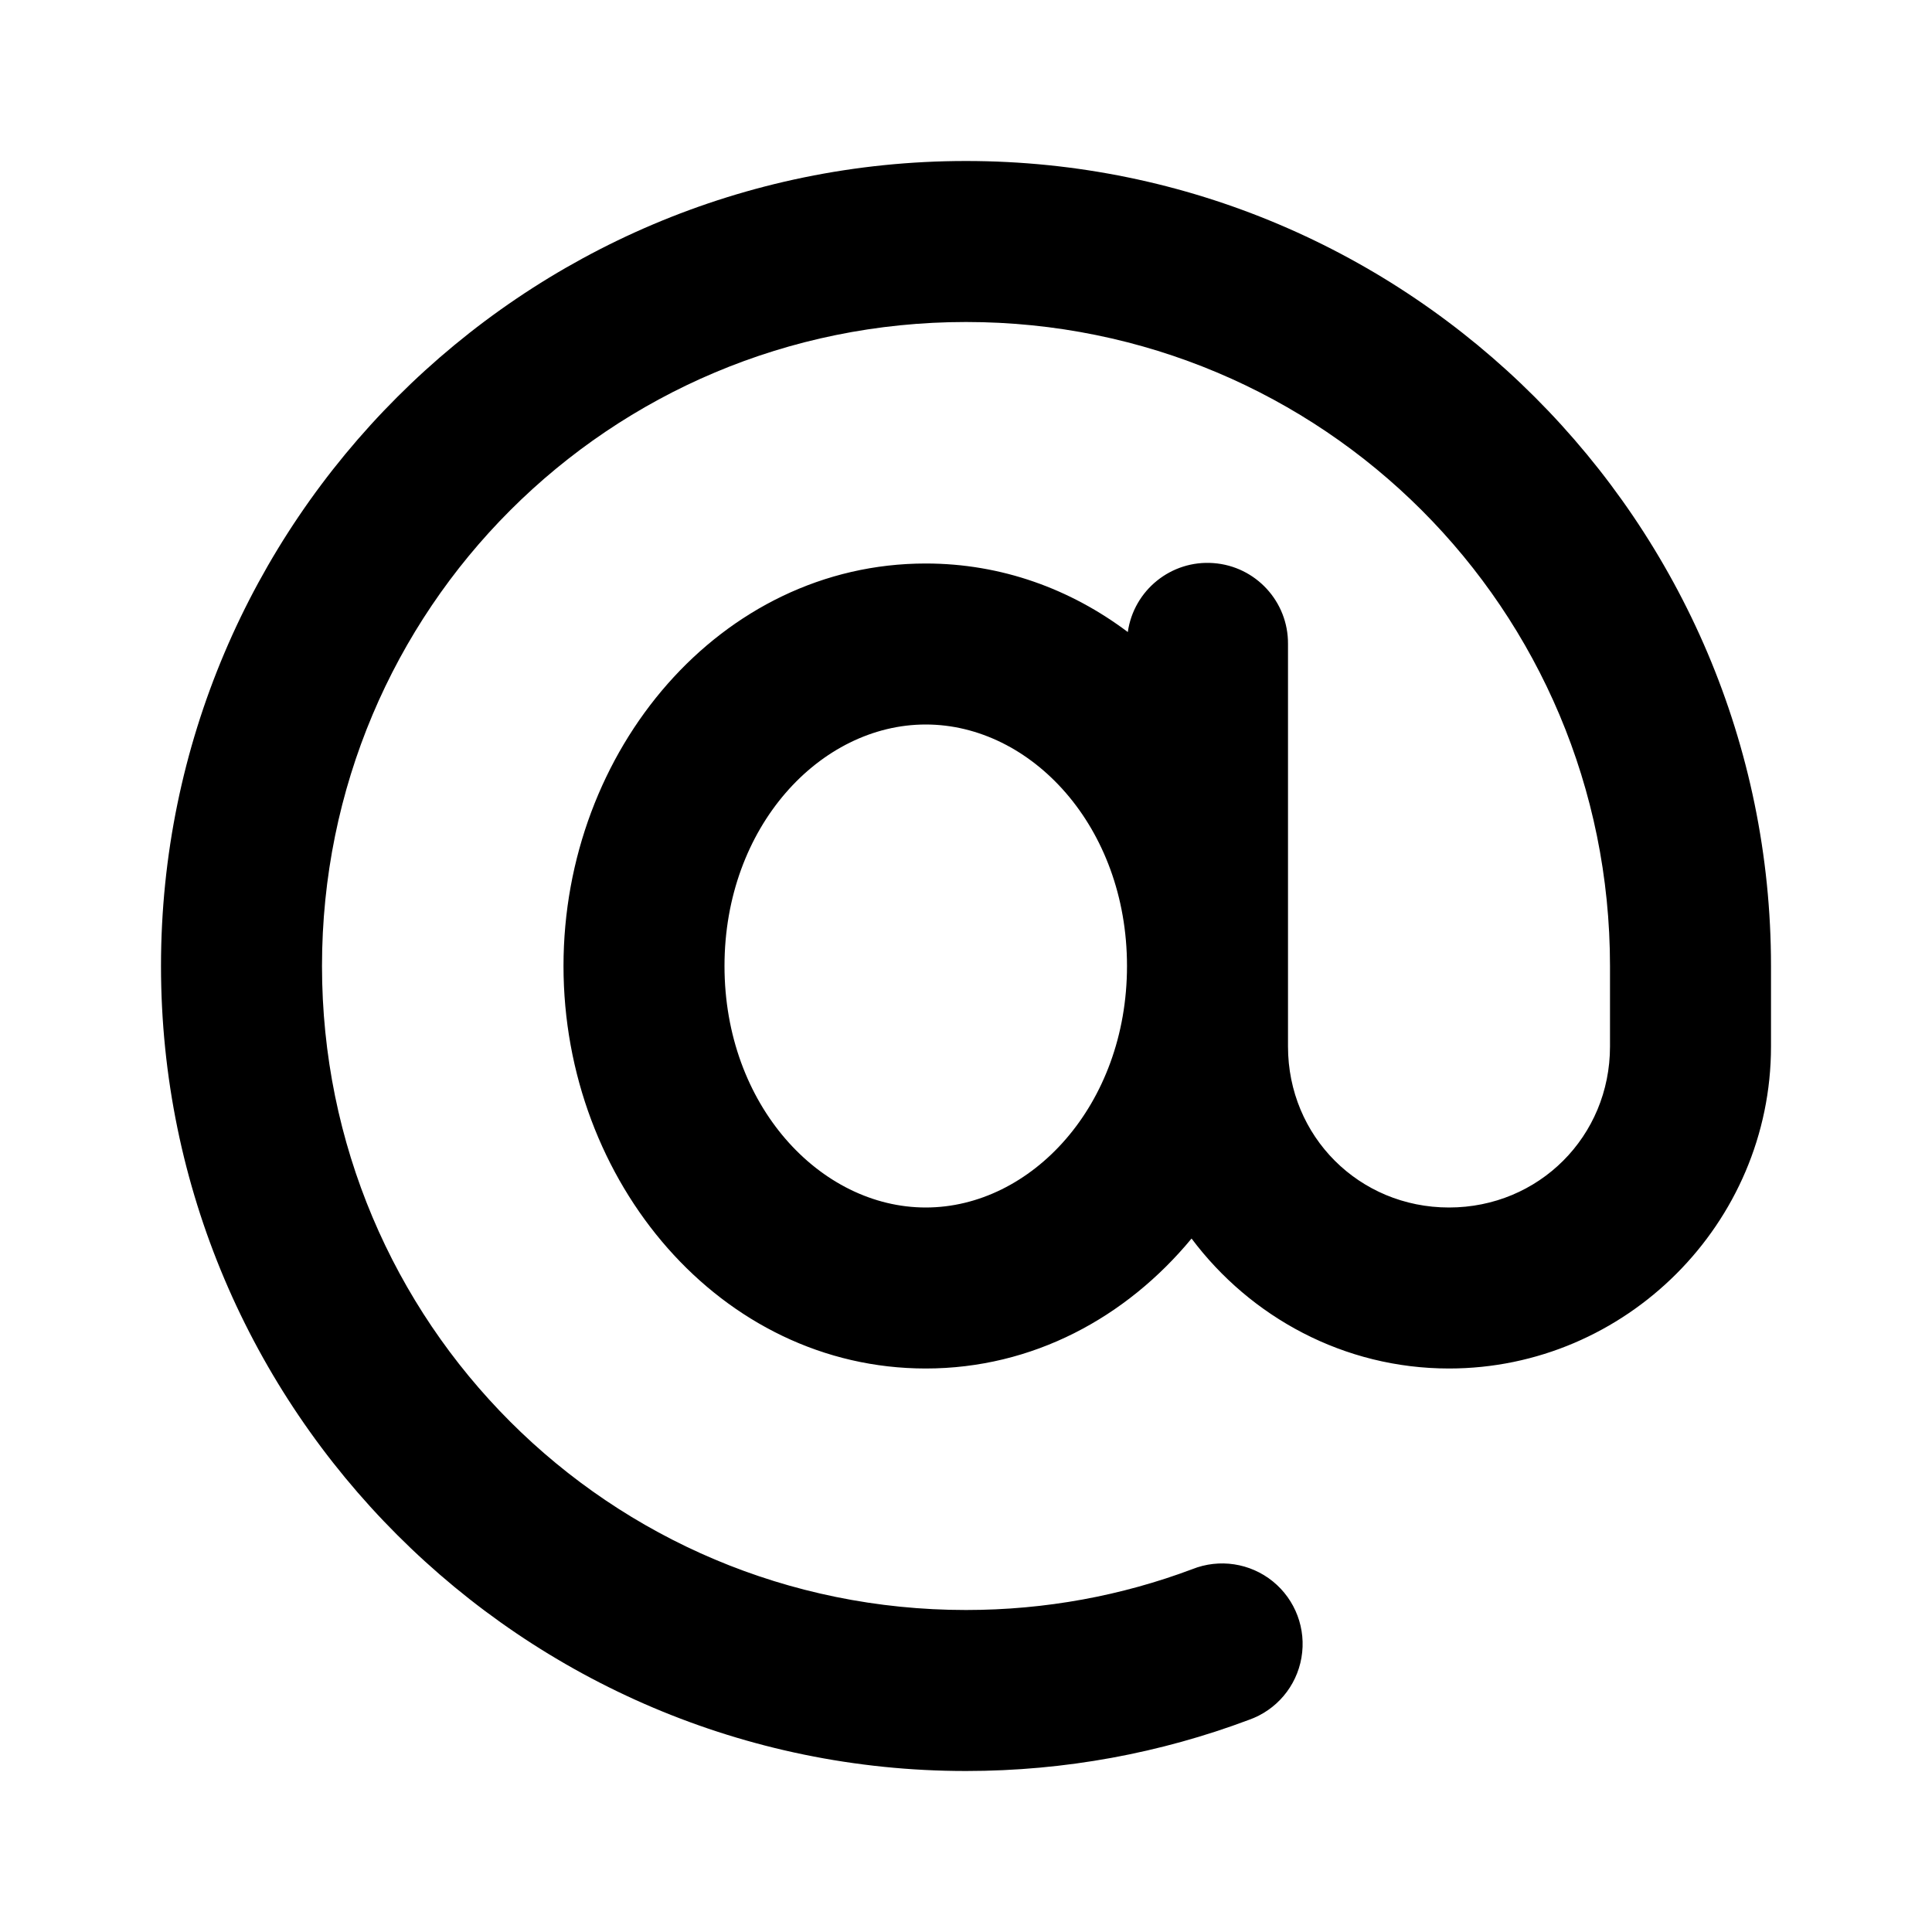
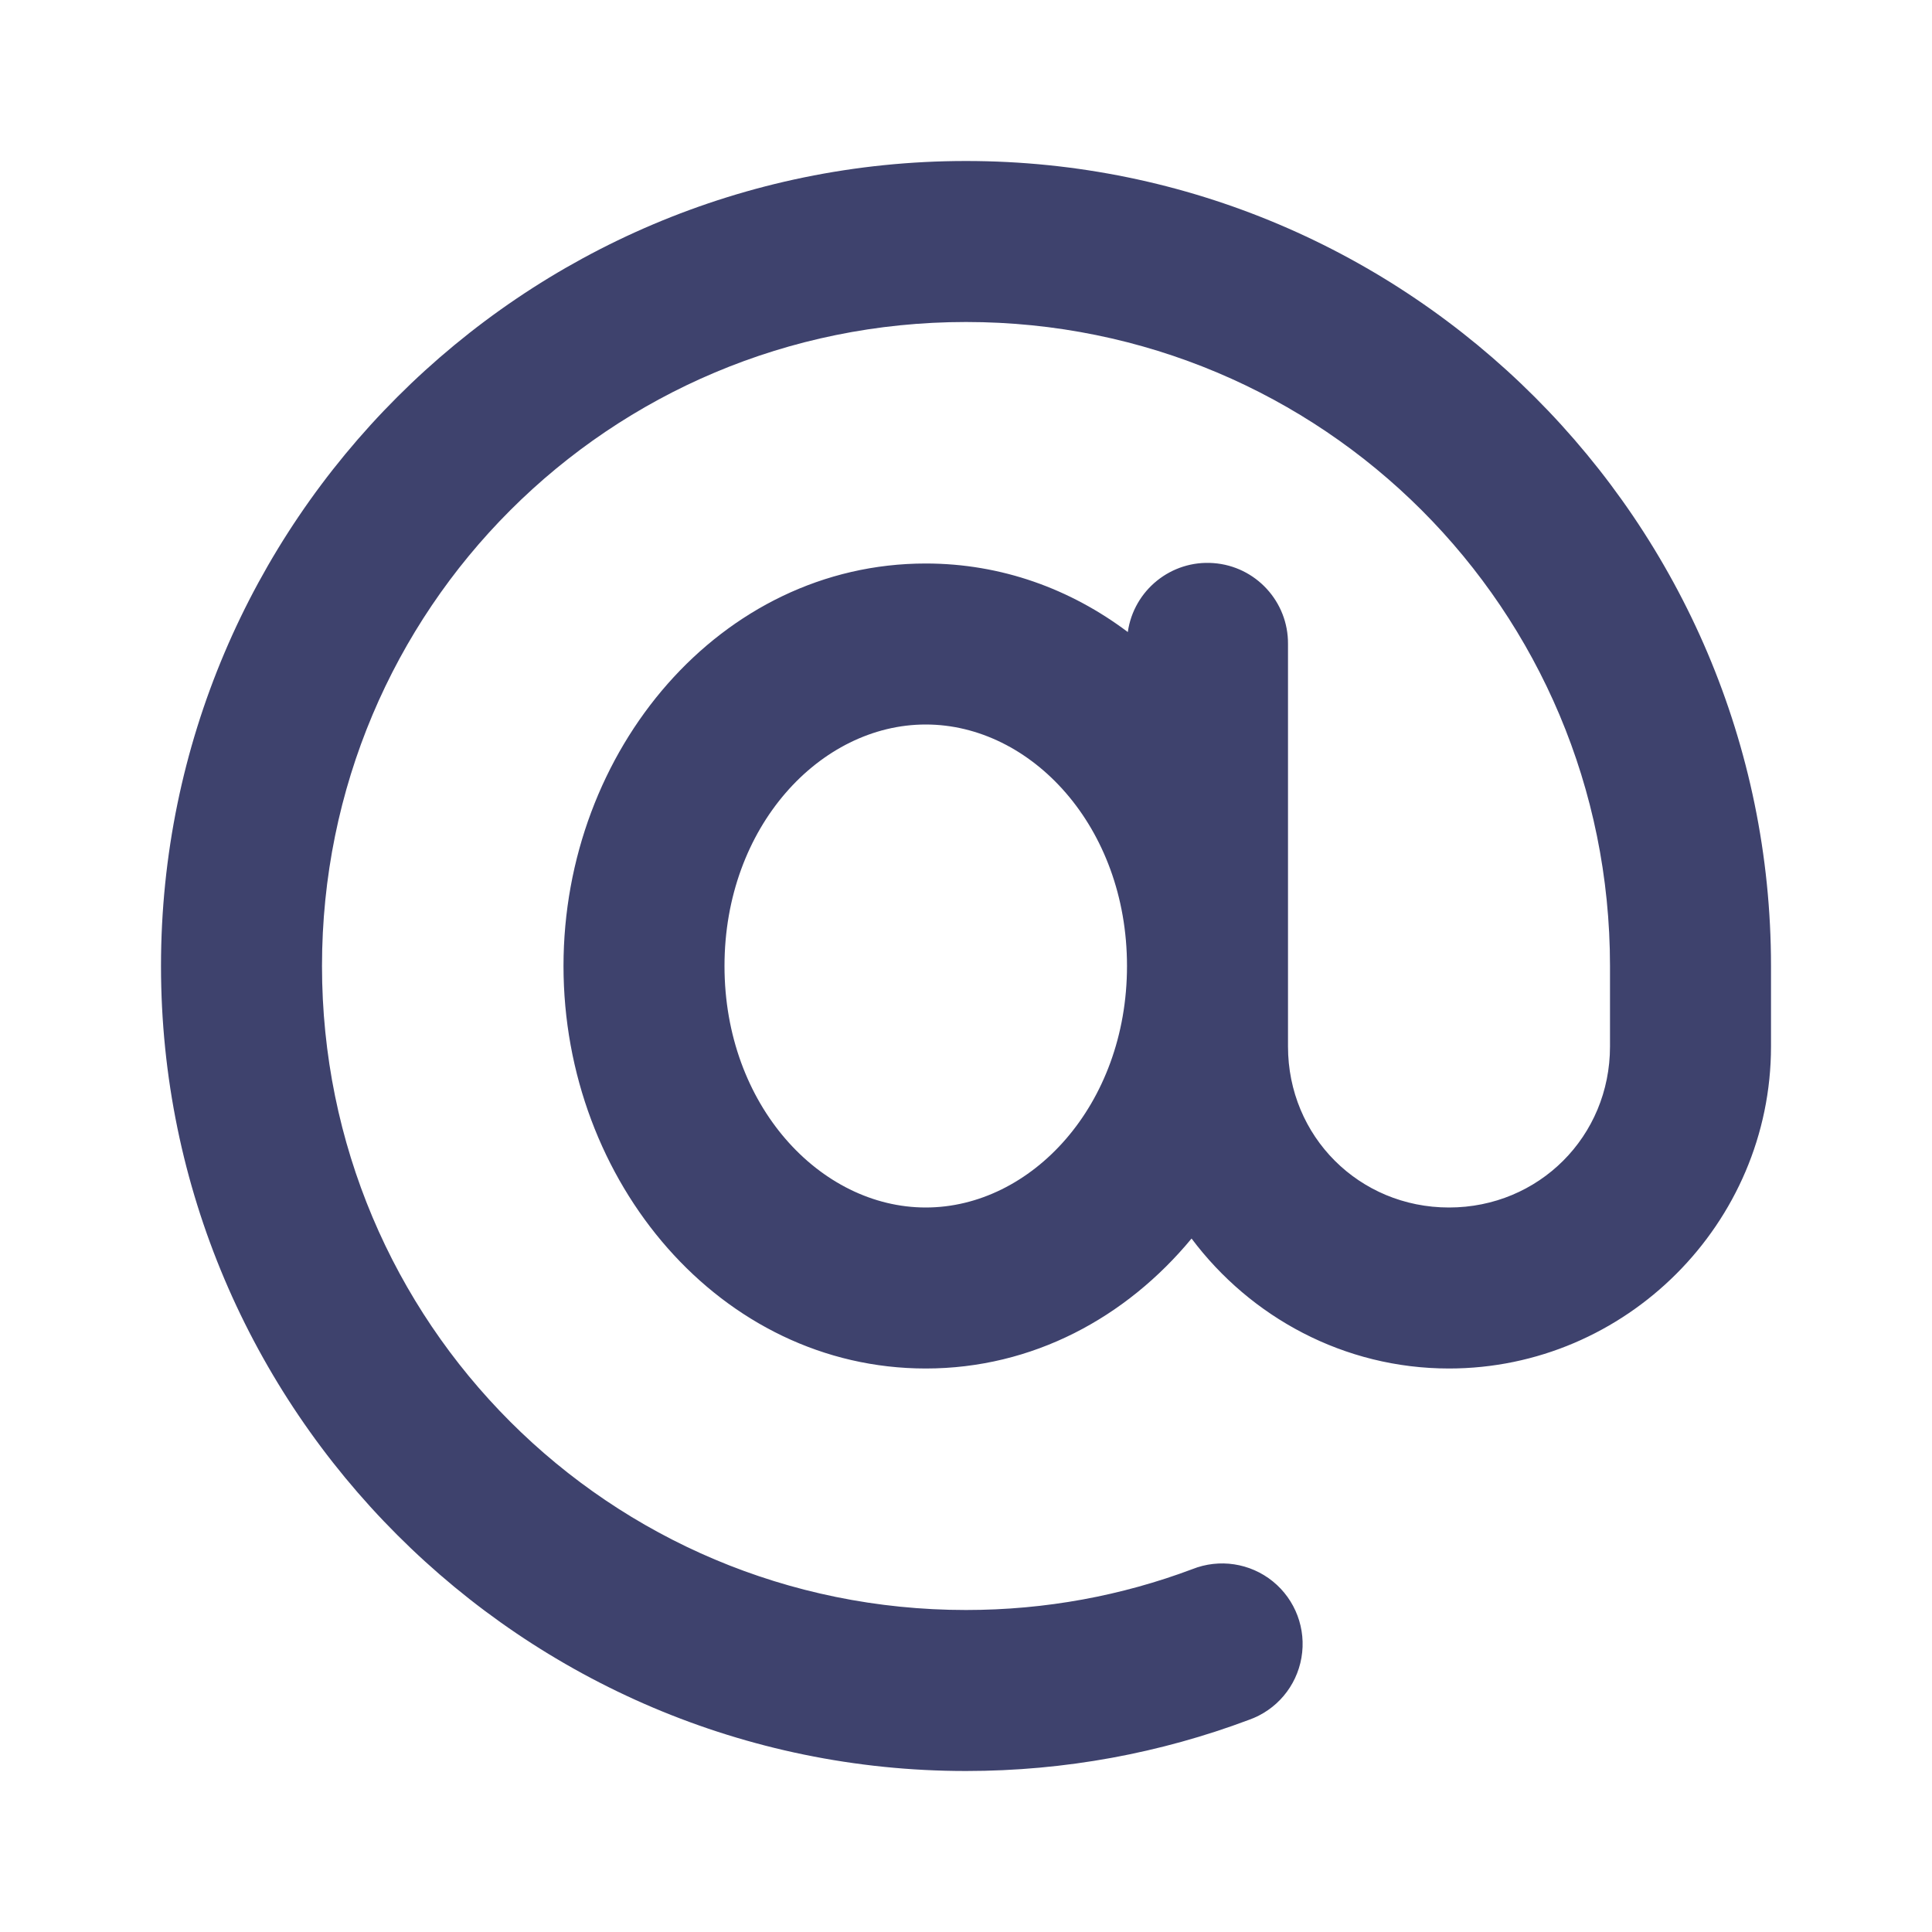
<svg xmlns="http://www.w3.org/2000/svg" width="24" height="24" viewBox="0 0 24 24">
  <rect width="24" height="24" stroke="none" fill="#000000" opacity="0" />
  <g transform="matrix(0.5 0 0 0.5 12 12)">
-     <path style="stroke: none; stroke-width: 1; stroke-dasharray: none; stroke-linecap: butt; stroke-dashoffset: 0; stroke-linejoin: miter; stroke-miterlimit: 4; fill: rgb(0,0,0); fill-rule: nonzero; opacity: 1;" transform=" translate(-24, -24)" d="M 24 4 C 12.978 4 4 12.978 4 24 C 4 35.022 12.978 44 24 44 C 26.468 44 28.84 43.551 31.027 42.73 C 31.711 42.49 32.211 41.899 32.334 41.185 C 32.458 40.471 32.186 39.746 31.623 39.289 C 31.06 38.833 30.294 38.717 29.621 38.986 C 27.874 39.642 25.984 40 24 40 C 15.14 40 8 32.86 8 24 C 8 15.14 15.14 8 24 8 C 32.86 8 40 15.14 40 24 L 40 26 C 40 28.233 38.233 30 36 30 C 33.767 30 32 28.233 32 26 L 32 24 L 32 16 C 32.008 14.947 31.199 14.068 30.149 13.99 C 29.099 13.911 28.168 14.661 28.02 15.703 C 26.6 14.635 24.883 14 23 14 C 17.9 14 14 18.64 14 24 C 14 29.36 17.9 34 23 34 C 25.656 34 27.98 32.735 29.604 30.771 C 31.067 32.724 33.391 34 36 34 C 40.395 34 44 30.395 44 26 L 44 24 C 44 12.978 35.022 4 24 4 z M 23 18 C 25.62 18 28 20.538 28 24 C 28 27.462 25.62 30 23 30 C 20.38 30 18 27.462 18 24 C 18 20.538 20.38 18 23 18 z" stroke-linecap="round" />
+     <path style="stroke: none; stroke-width: 1; stroke-dasharray: none; stroke-linecap: butt; stroke-dashoffset: 0; stroke-linejoin: miter; stroke-miterlimit: 4; fill: rgb(62,66,109); fill-rule: nonzero; opacity: 1;" transform=" translate(-24, -24)" d="M 24 4 C 12.978 4 4 12.978 4 24 C 4 35.022 12.978 44 24 44 C 26.468 44 28.84 43.551 31.027 42.73 C 31.711 42.49 32.211 41.899 32.334 41.185 C 32.458 40.471 32.186 39.746 31.623 39.289 C 31.06 38.833 30.294 38.717 29.621 38.986 C 27.874 39.642 25.984 40 24 40 C 15.14 40 8 32.86 8 24 C 8 15.14 15.14 8 24 8 C 32.86 8 40 15.14 40 24 L 40 26 C 40 28.233 38.233 30 36 30 C 33.767 30 32 28.233 32 26 L 32 24 L 32 16 C 32.008 14.947 31.199 14.068 30.149 13.99 C 29.099 13.911 28.168 14.661 28.02 15.703 C 26.6 14.635 24.883 14 23 14 C 17.9 14 14 18.64 14 24 C 14 29.36 17.9 34 23 34 C 25.656 34 27.98 32.735 29.604 30.771 C 31.067 32.724 33.391 34 36 34 C 40.395 34 44 30.395 44 26 L 44 24 C 44 12.978 35.022 4 24 4 z M 23 18 C 25.62 18 28 20.538 28 24 C 28 27.462 25.62 30 23 30 C 20.38 30 18 27.462 18 24 C 18 20.538 20.38 18 23 18 z" stroke-linecap="round" />
  </g>
</svg>
